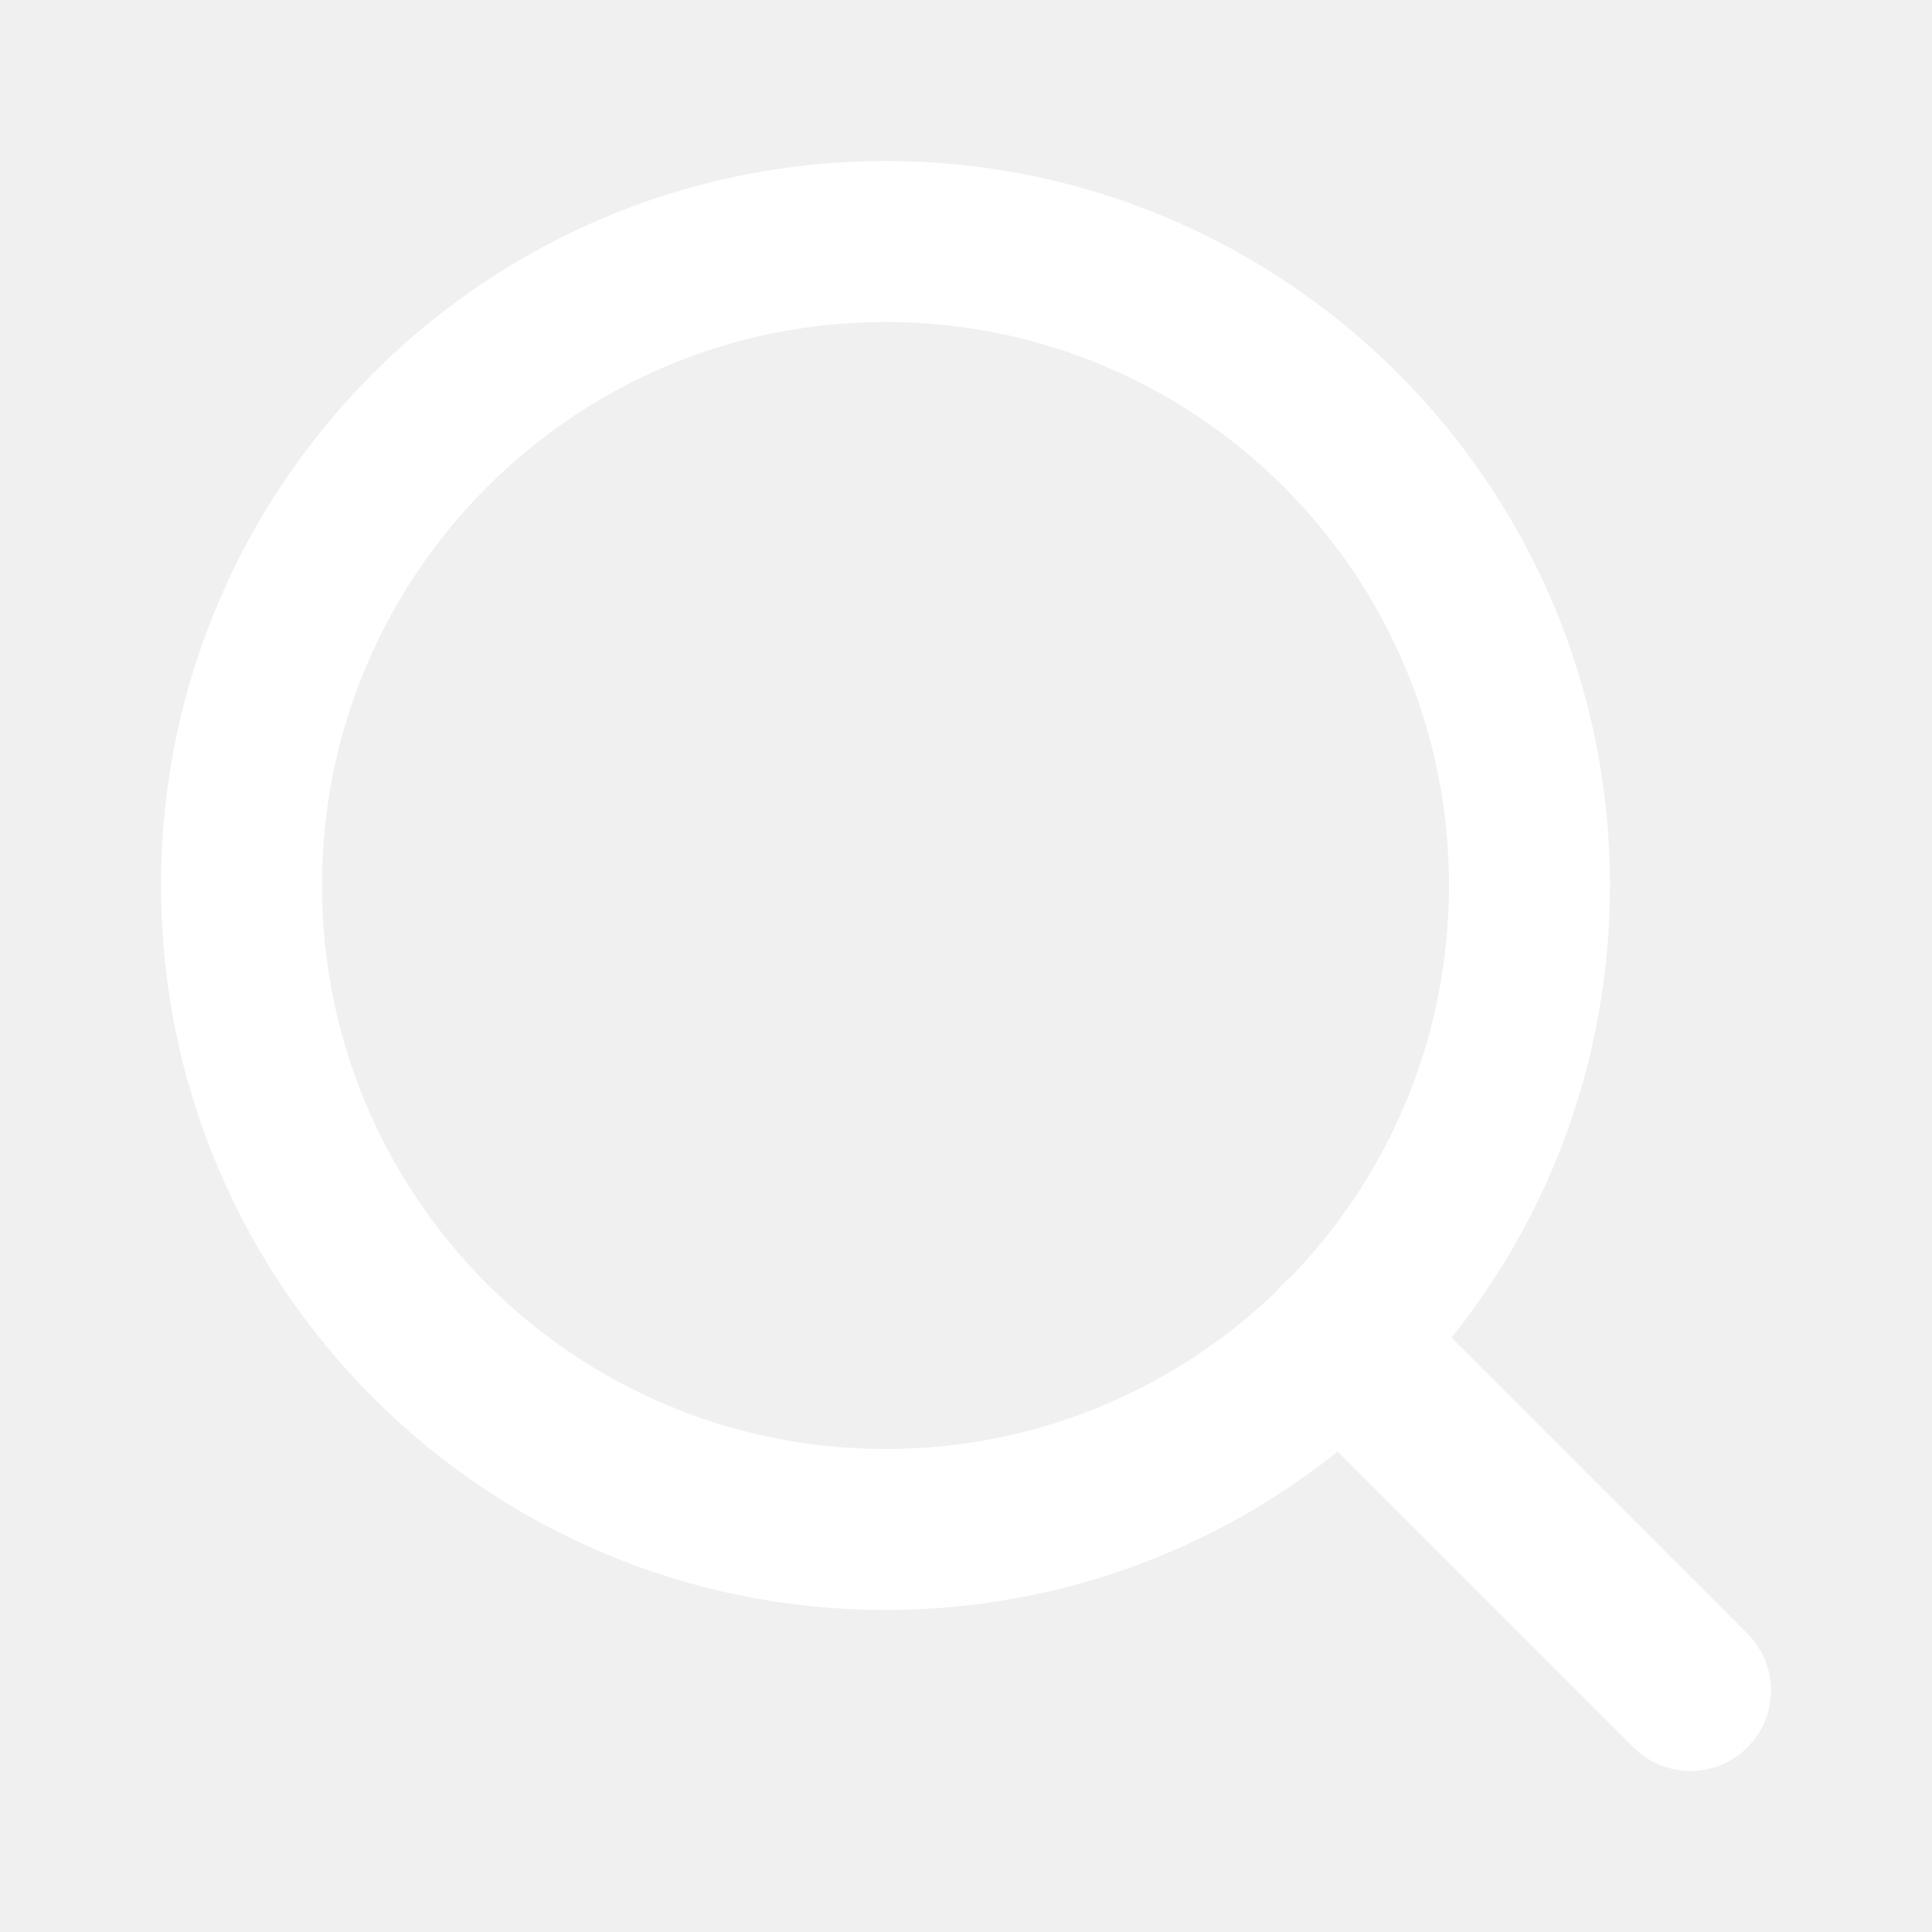
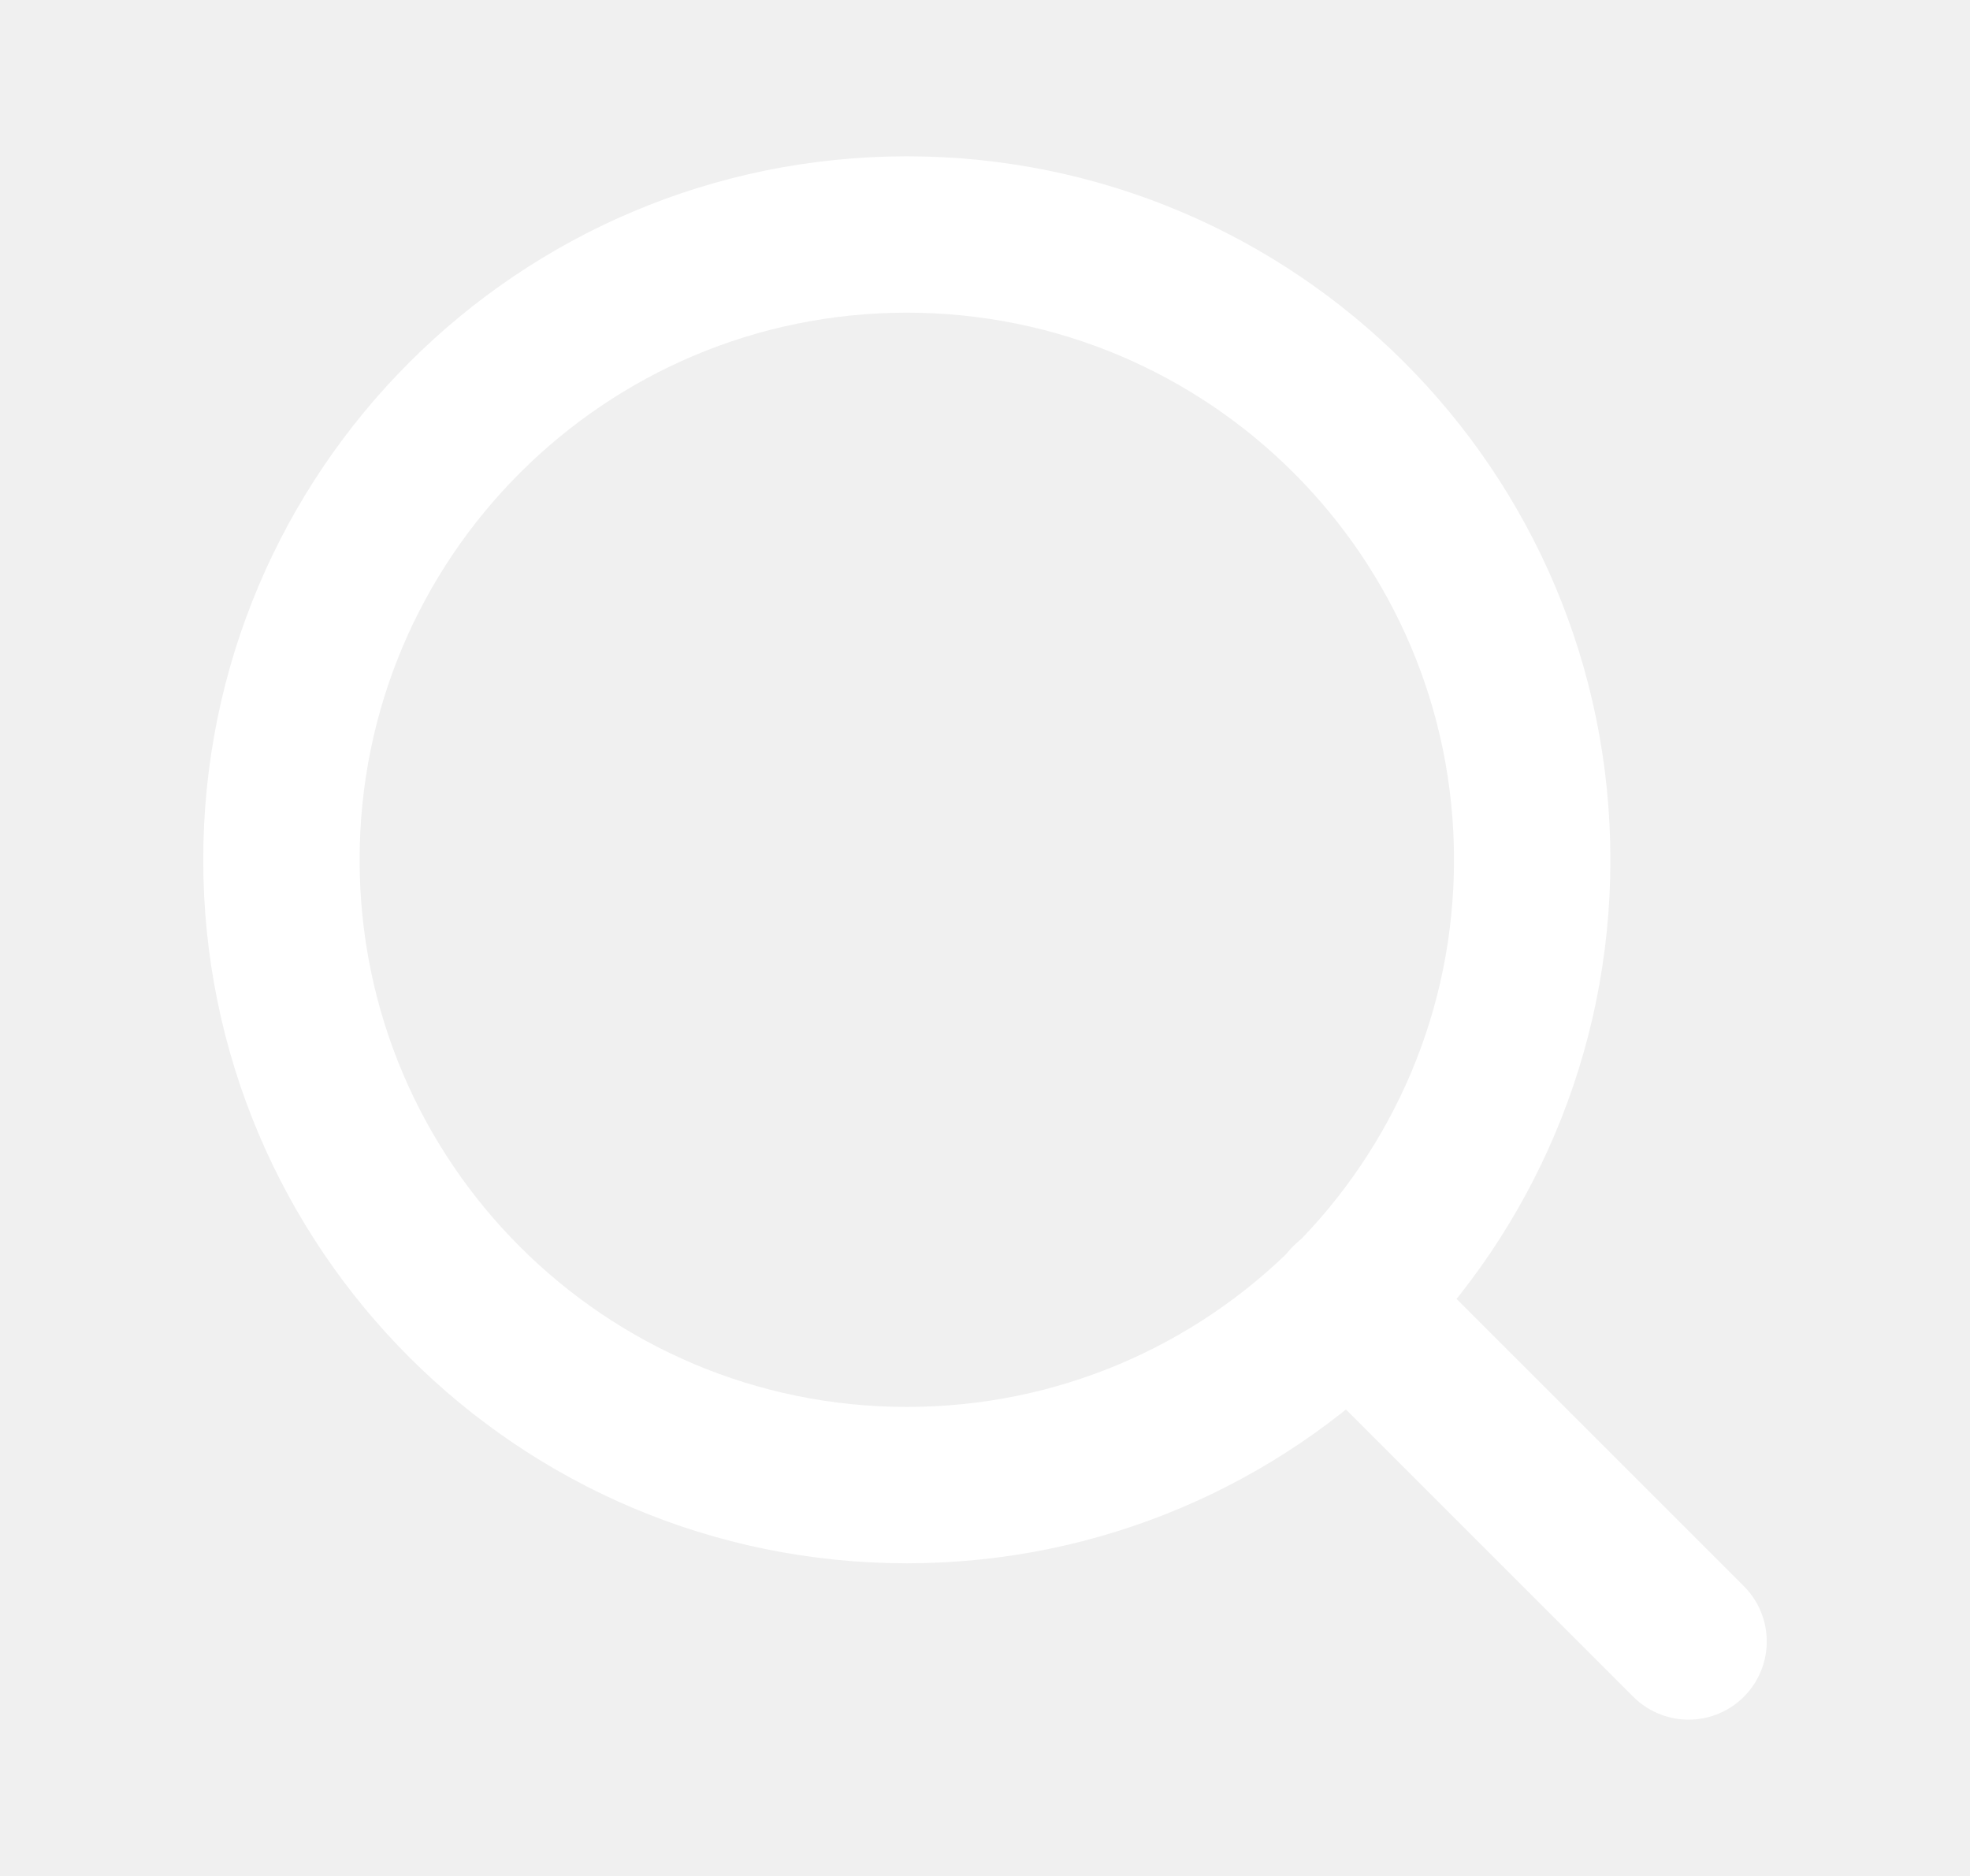
- <svg xmlns="http://www.w3.org/2000/svg" width="20" height="20" viewBox="0 0 24 24" fill="none" stroke="white" stroke-width="2" stroke-linecap="round" stroke-linejoin="round" class="feather feather-search">
-   <circle cx="11" cy="11" r="8" />
-   <line x1="21" y1="21" x2="16.65" y2="16.65" />
+ <svg xmlns="http://www.w3.org/2000/svg" width="21" height="20" viewBox="0 0 21 20" fill="none">
+   <path d="M9.667 15.833C13.349 15.833 16.333 12.849 16.333 9.167C16.333 5.485 13.349 2.5 9.667 2.5C5.985 2.5 3 5.485 3 9.167C3 12.849 5.985 15.833 9.667 15.833Z" stroke="white" stroke-width="1.667" stroke-linecap="round" stroke-linejoin="round" />
+   <path d="M18 17.5L14.375 13.875" stroke="white" stroke-width="1.667" stroke-linecap="round" stroke-linejoin="round" />
</svg>
